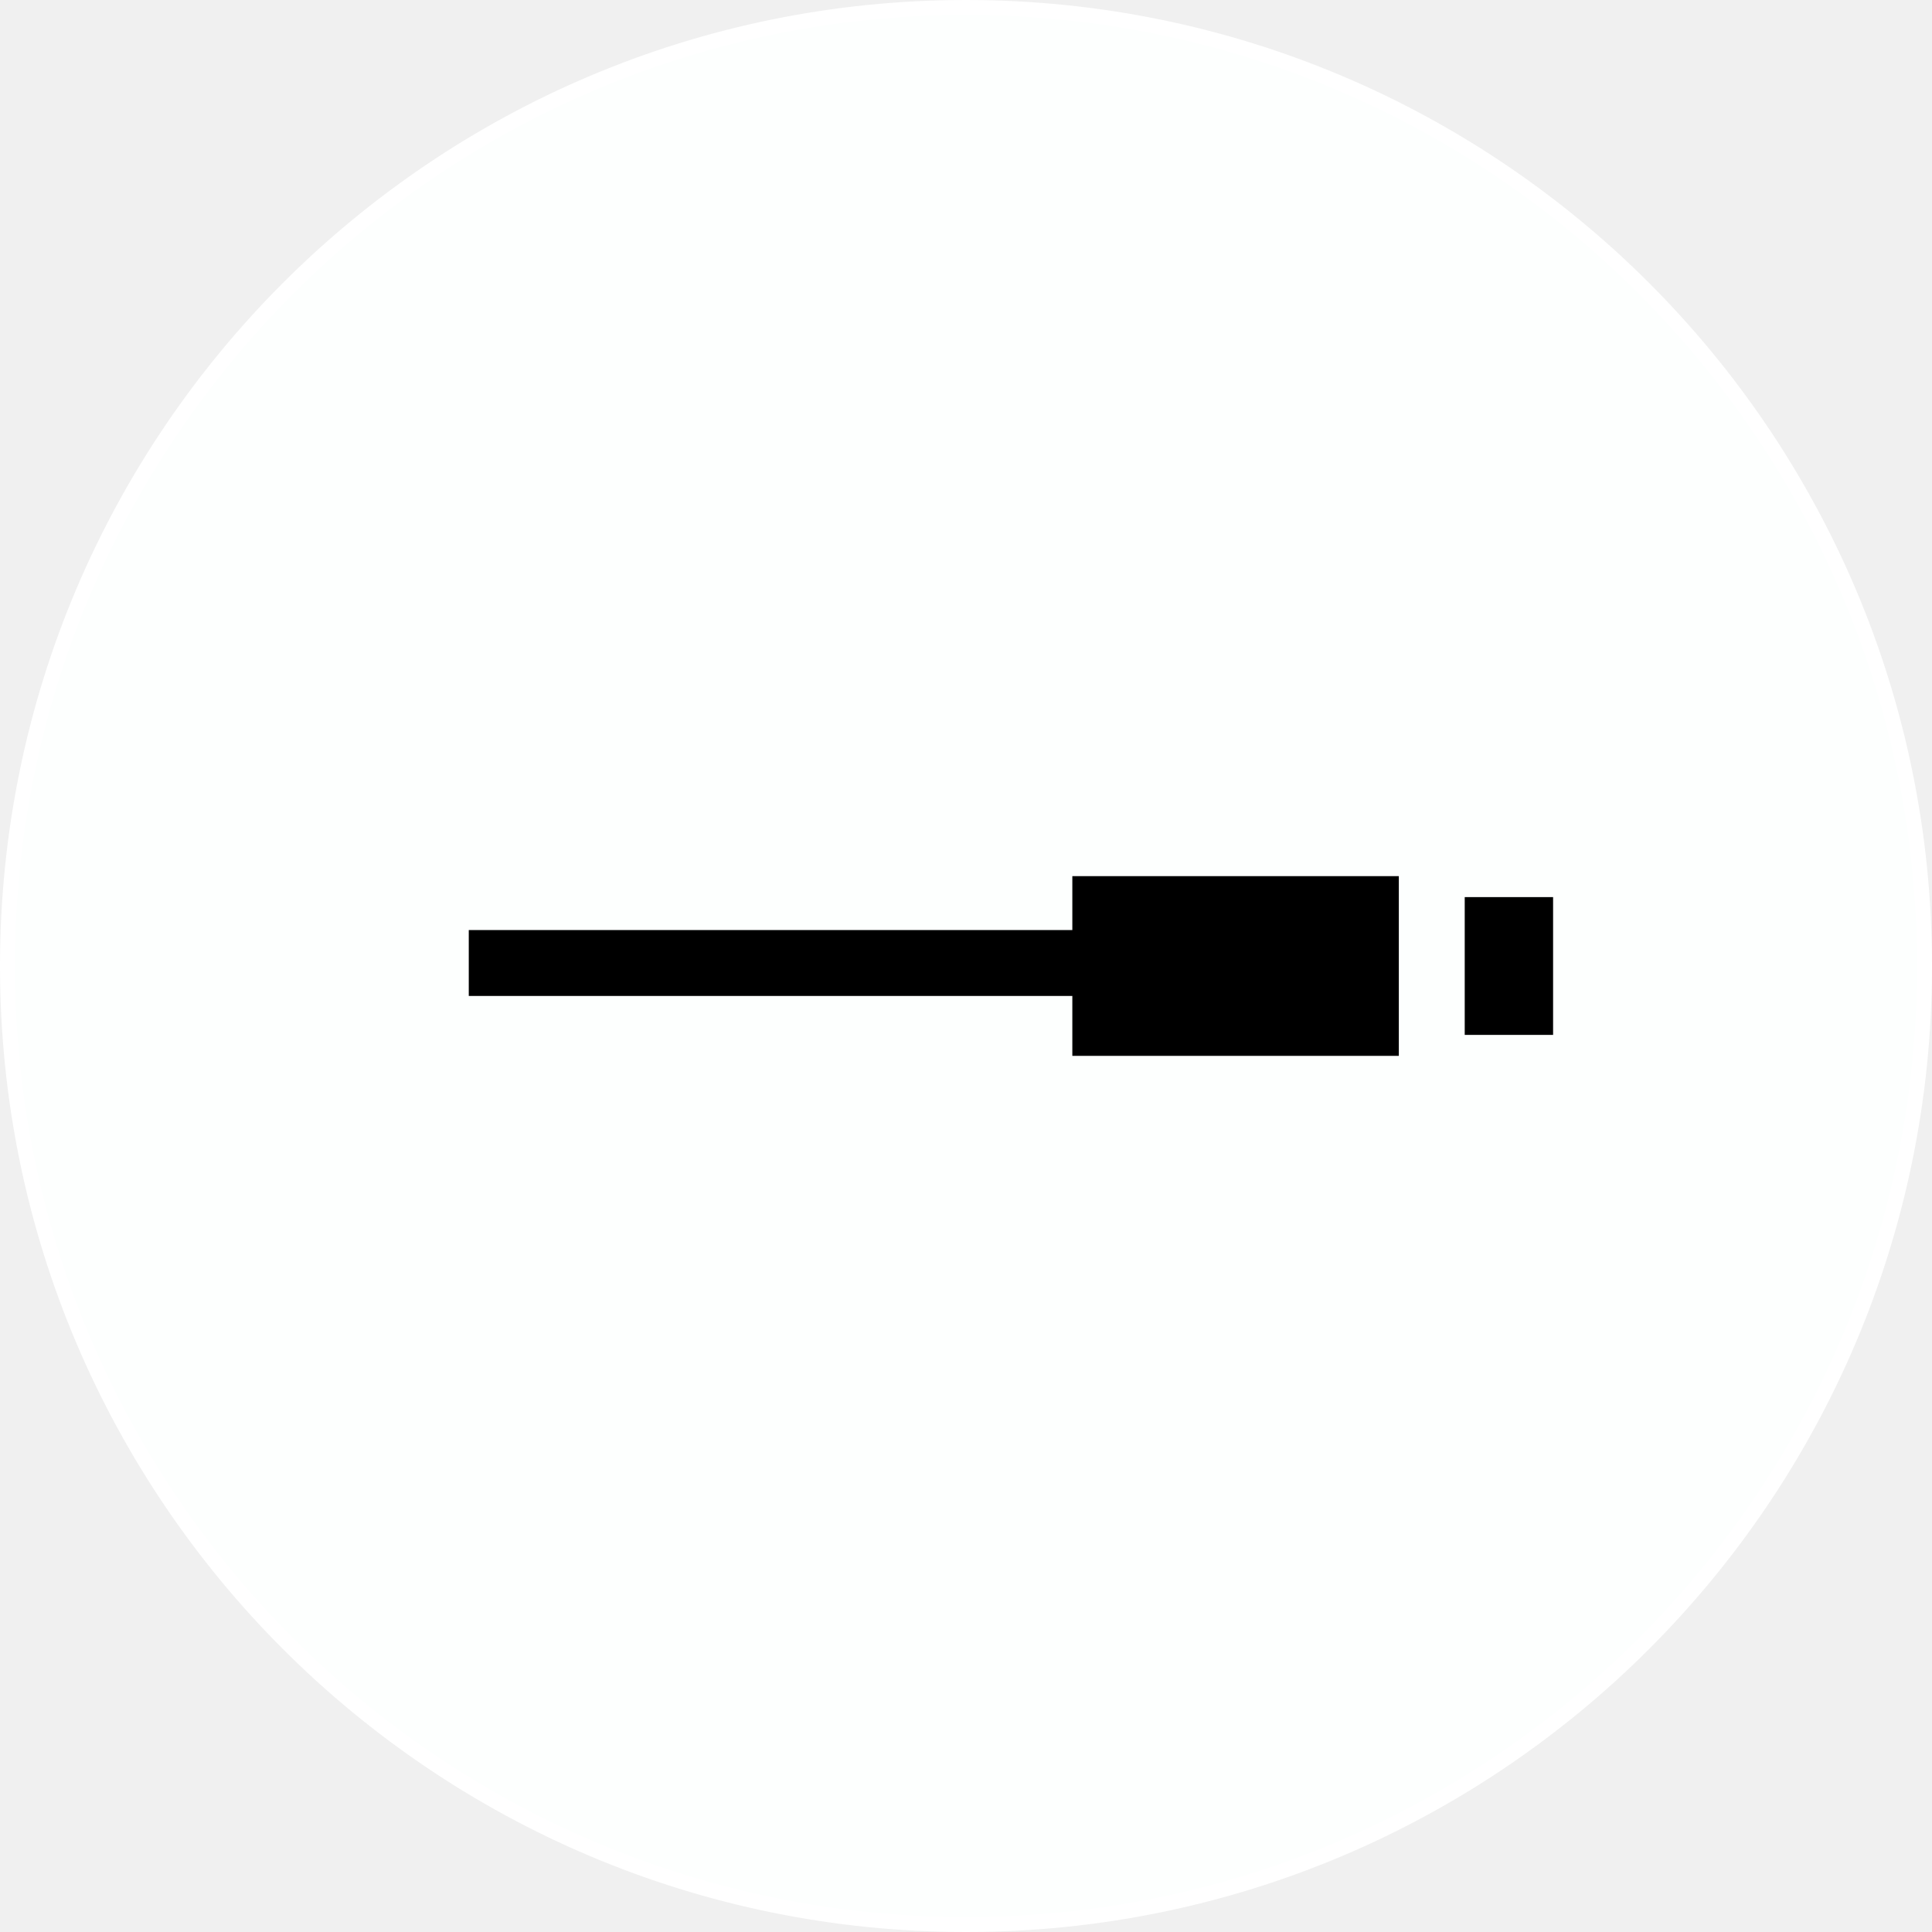
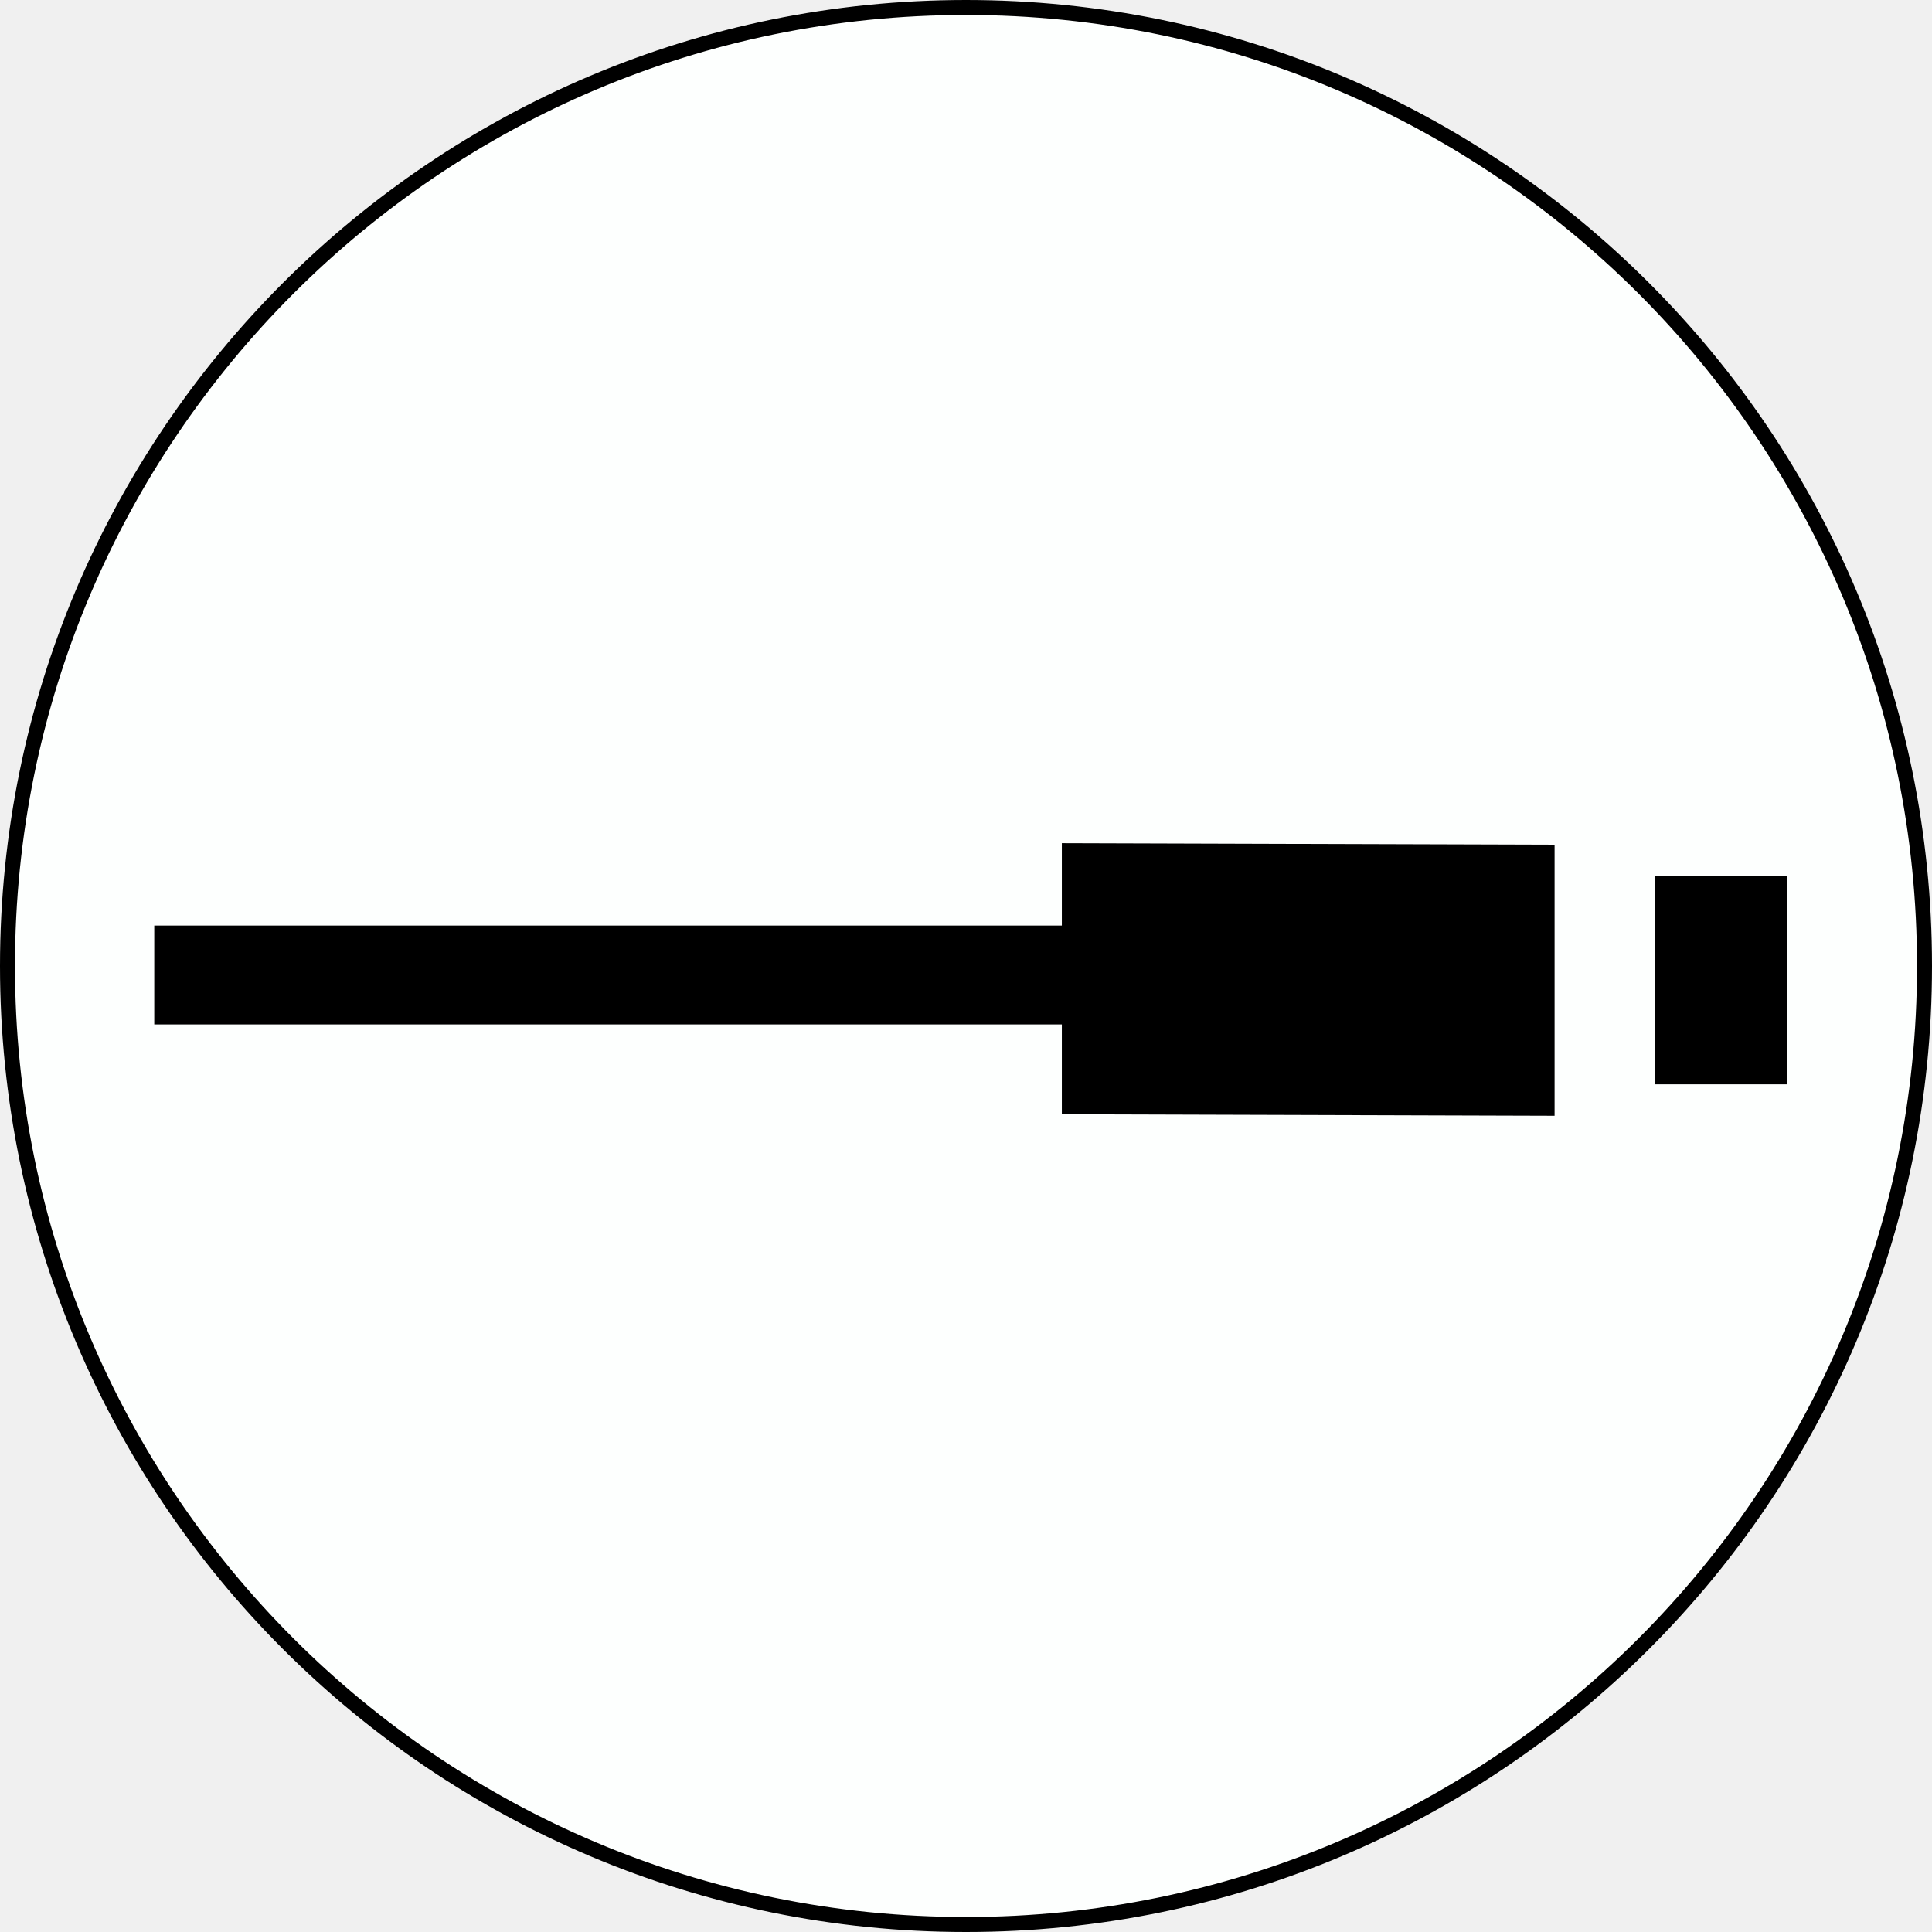
<svg xmlns="http://www.w3.org/2000/svg" version="1.1" id="Слой_1" x="0px" y="0px" viewBox="0 0 129 129" style="enable-background:new 0 0 129 129;" xml:space="preserve">
  <style type="text/css">
- 	.st0{fill:#FDFFFE;stroke:#FFFFFF;stroke-miterlimit:10;}
+ 	.st0{fill:#FDFFFE;stroke:#000000;stroke-miterlimit:10;}
</style>
  <circle class="st0" cx="64.5" cy="64.5" r="64" />
  <g>
-     <polygon points="71.6,62.1 31.3,62.1 31.3,66.5 71.6,66.5 71.6,70.5 93.4,70.5 93.4,58.5 71.6,58.5  " />
-     <rect x="97.8" y="59.9" width="5.9" height="9.2" />
+     <polygon points="70.9,61.8 10.3,61.8 10.3,68.4 70.9,68.4 70.9,74.4 103.8,74.5 103.8,56.4 70.9,56.3  " />
+     <rect x="110.5" y="58.5" width="8.8" height="13.9" />
  </g>
</svg>
